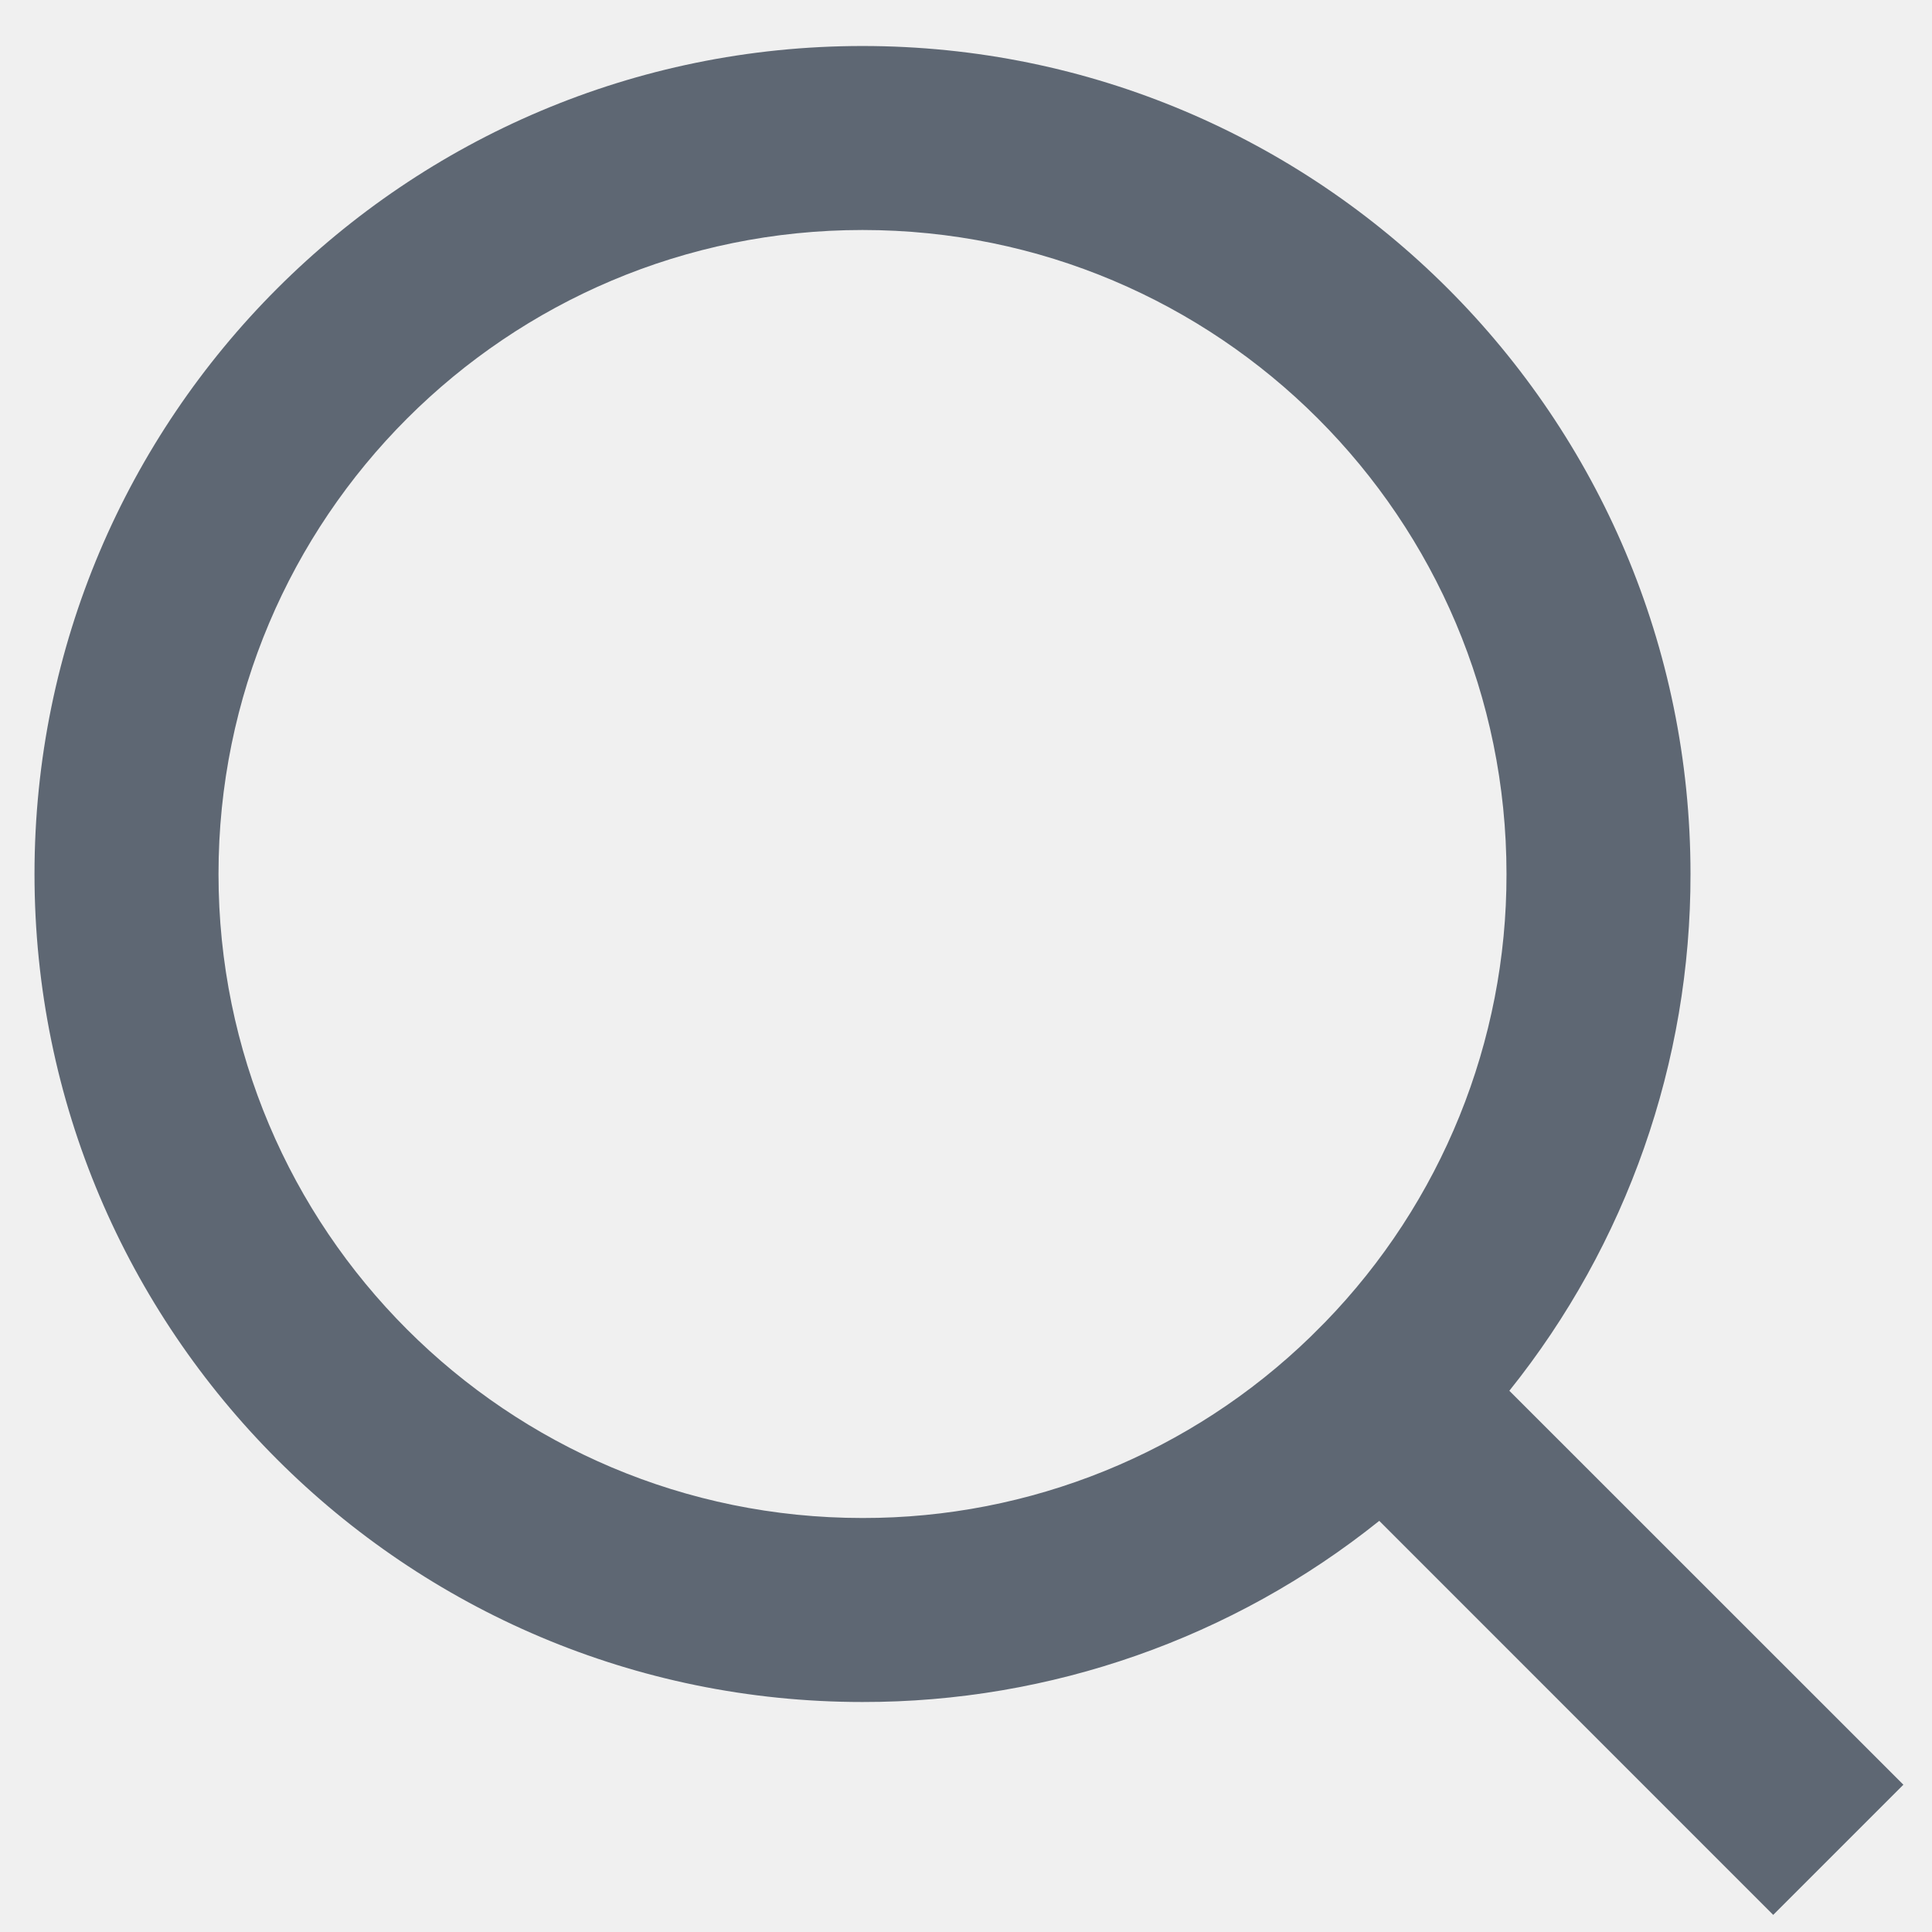
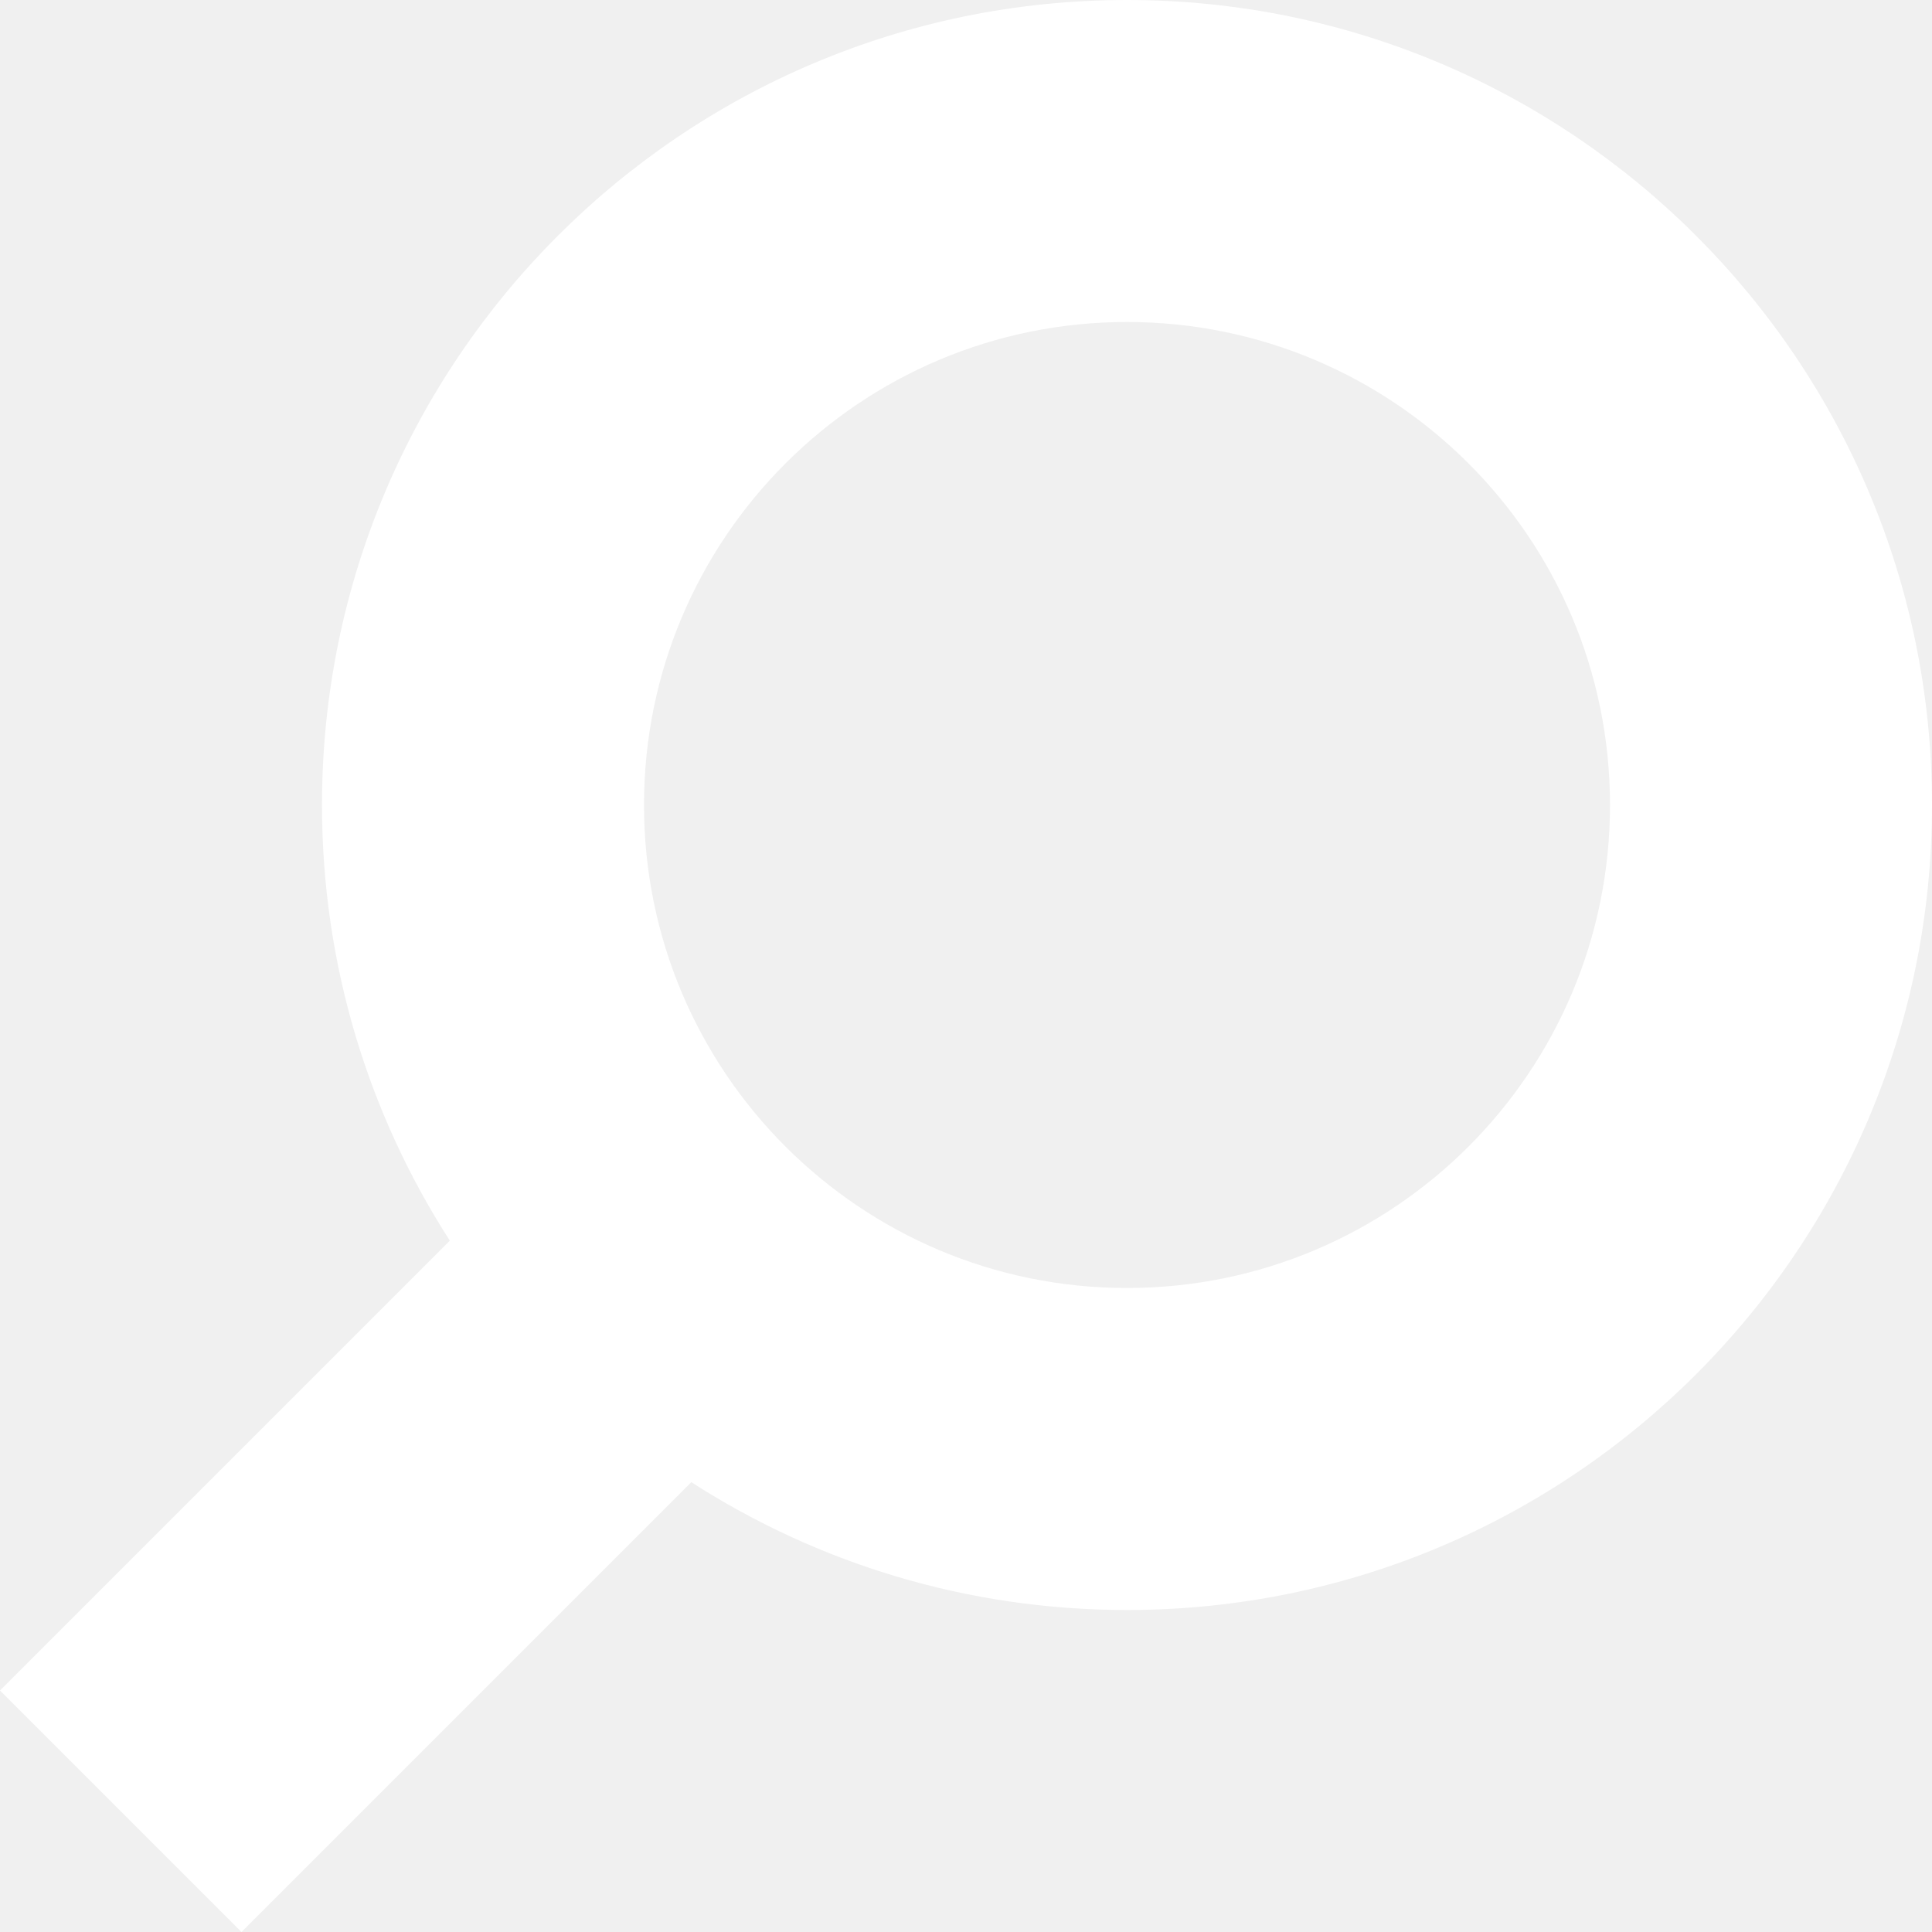
- <svg xmlns="http://www.w3.org/2000/svg" width="21" height="21" viewBox="0 0 21 21" fill="none">
-   <path d="M16.406 15.117L20.689 19.399L19.274 20.814L14.992 16.531C13.399 17.808 11.417 18.503 9.375 18.5C4.407 18.5 0.375 14.468 0.375 9.5C0.375 4.532 4.407 0.5 9.375 0.5C14.343 0.5 18.375 4.532 18.375 9.5C18.378 11.542 17.683 13.524 16.406 15.117ZM14.4 14.375C15.669 13.07 16.378 11.32 16.375 9.5C16.375 5.632 13.242 2.5 9.375 2.5C5.507 2.5 2.375 5.632 2.375 9.5C2.375 13.367 5.507 16.5 9.375 16.5C11.195 16.503 12.945 15.794 14.25 14.525L14.4 14.375Z" fill="#5E6773" id="path" />
+ <svg xmlns="http://www.w3.org/2000/svg" width="12" height="12" viewBox="0 0 12 12" fill="none">
+   <path fill-rule="evenodd" clip-rule="evenodd" d="M10 5C10 6.657 8.657 8 7 8C5.343 8 4 6.657 4 5C4 3.343 5.343 2 7 2C8.657 2 10 3.343 10 5ZM12 5C12 7.761 9.761 10 7 10C6.003 10 5.074 9.708 4.294 9.206L1.5 12L0 10.5L2.794 7.706C2.292 6.926 2 5.997 2 5C2 2.239 4.239 0 7 0C9.761 0 12 2.239 12 5Z" fill="white" />
</svg>
